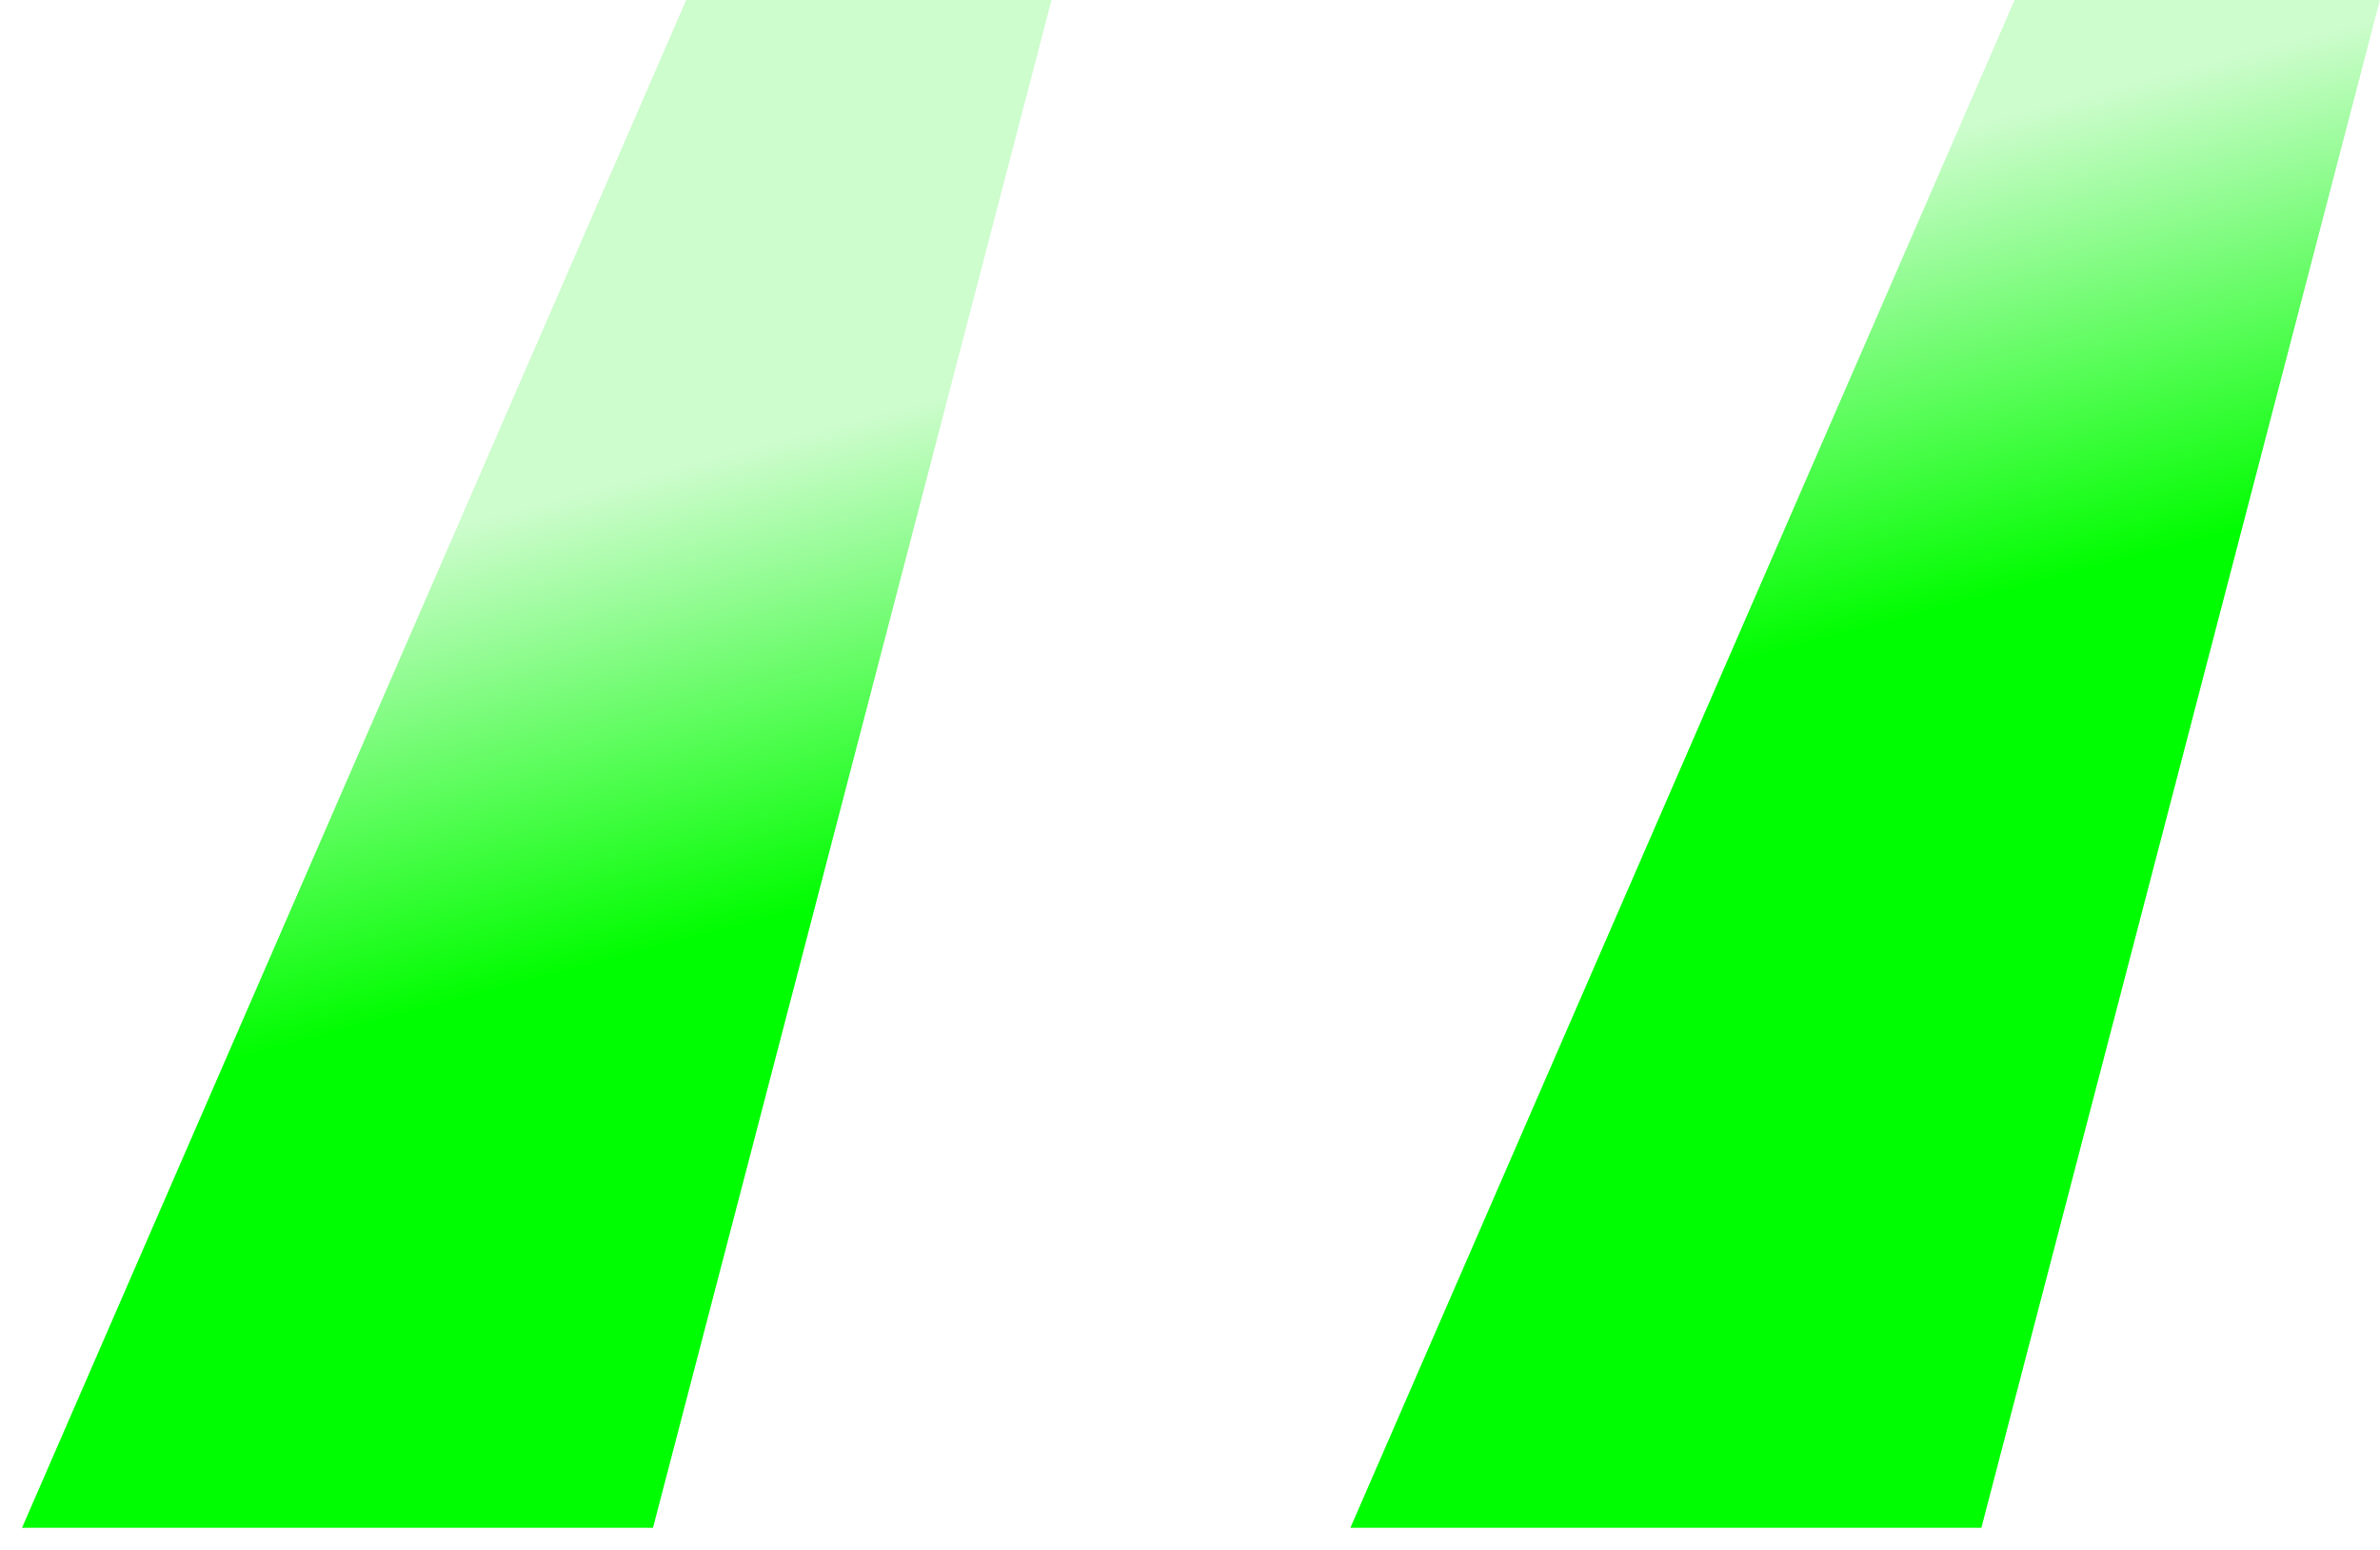
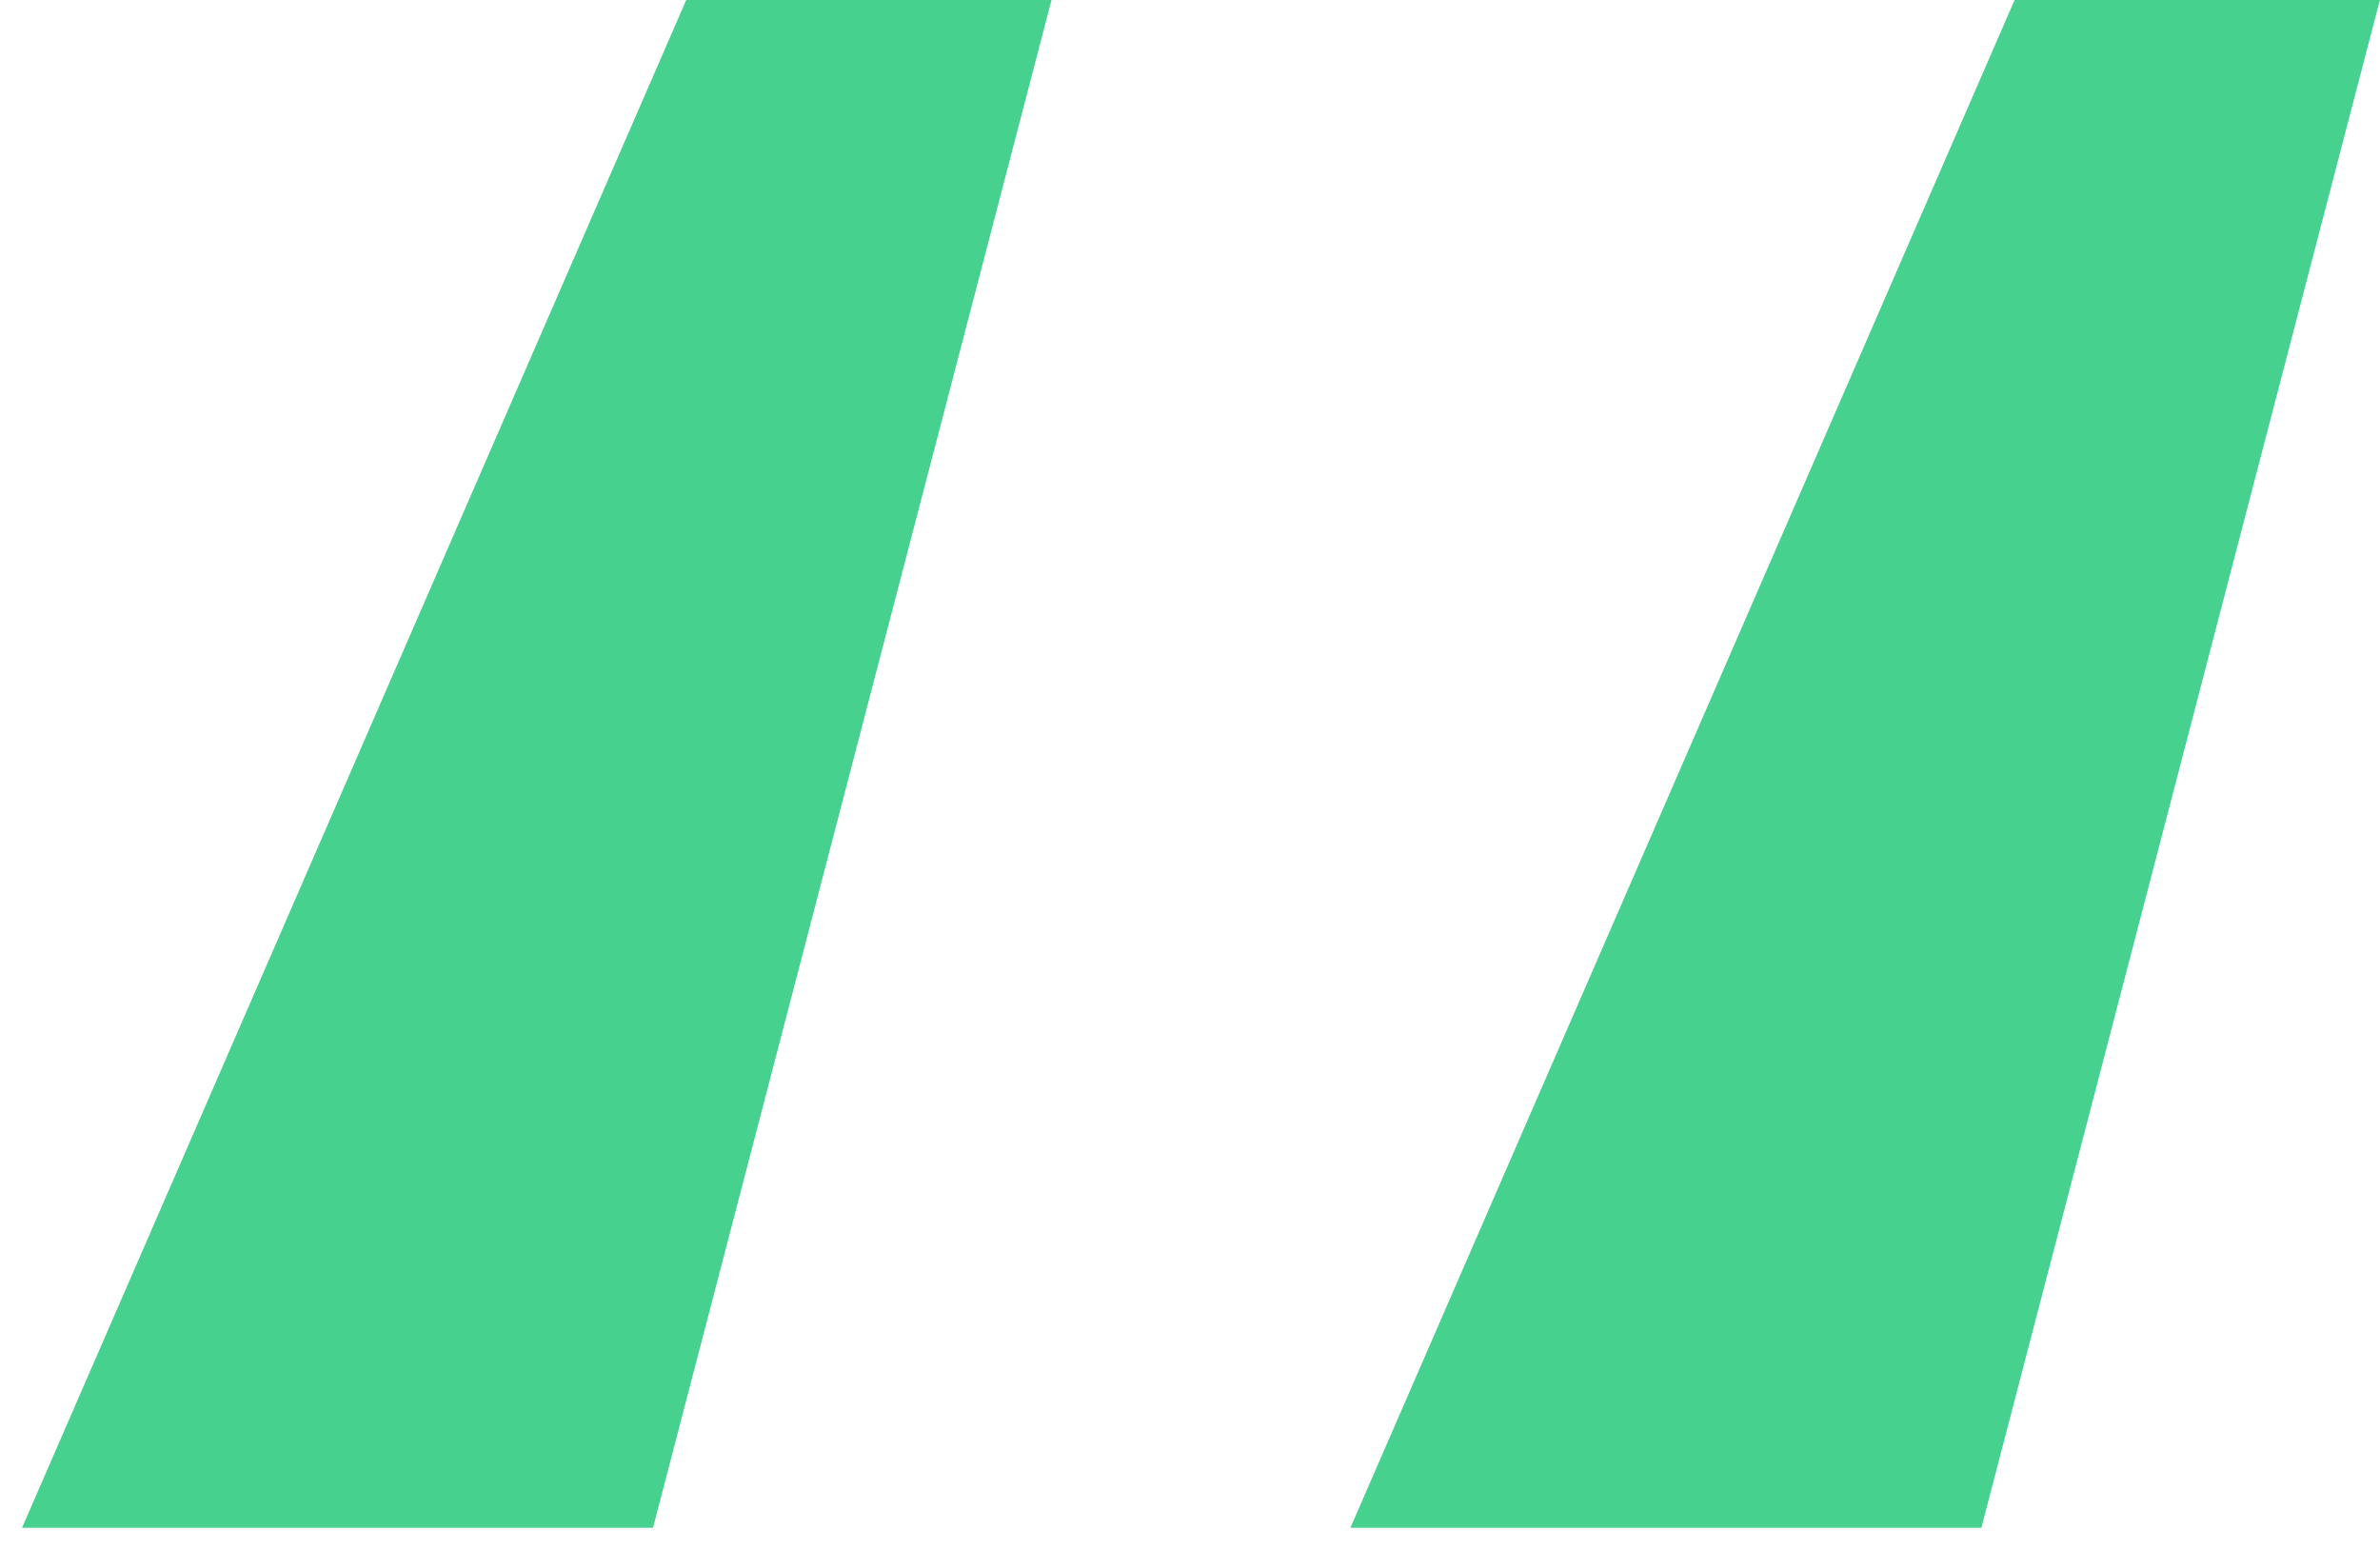
<svg xmlns="http://www.w3.org/2000/svg" width="43" height="28" viewBox="0 0 43 28" fill="none">
  <path d="M11.798 27.6L18.998 0H12.398L0.398 27.6H11.798ZM35.798 27.6L42.998 0H36.398L24.398 27.6H35.798Z" fill="url(#paint0_linear_310_509)" />
  <defs>
    <linearGradient id="paint0_linear_310_509" x1="28.861" y1="-24.797" x2="41.794" y2="24.147" gradientUnits="userSpaceOnUse">
-       <stop offset="0.009" stop-color="#cdfccd" />
-       <stop offset="0.172" stop-color="#cdfccd" />
-       <stop offset="0.42" stop-color="#cdfccd" />
-       <stop offset="0.551" stop-color="#cdfccd" />
-       <stop offset="0.715" stop-color="#01FD01 " />
-       <stop offset="1" stop-color="#01FD01 " />
+       <stop offset="0.009" stop-color="#47D18F" />
+       <stop offset="0.172" stop-color="#47D18F" />
+       <stop offset="0.42" stop-color="#47D18F" />
+       <stop offset="0.551" stop-color="#47D18F" />
+       <stop offset="0.715" stop-color="#47D18F" />
+       <stop offset="1" stop-color="#47D18F " />
    </linearGradient>
  </defs>
</svg>
